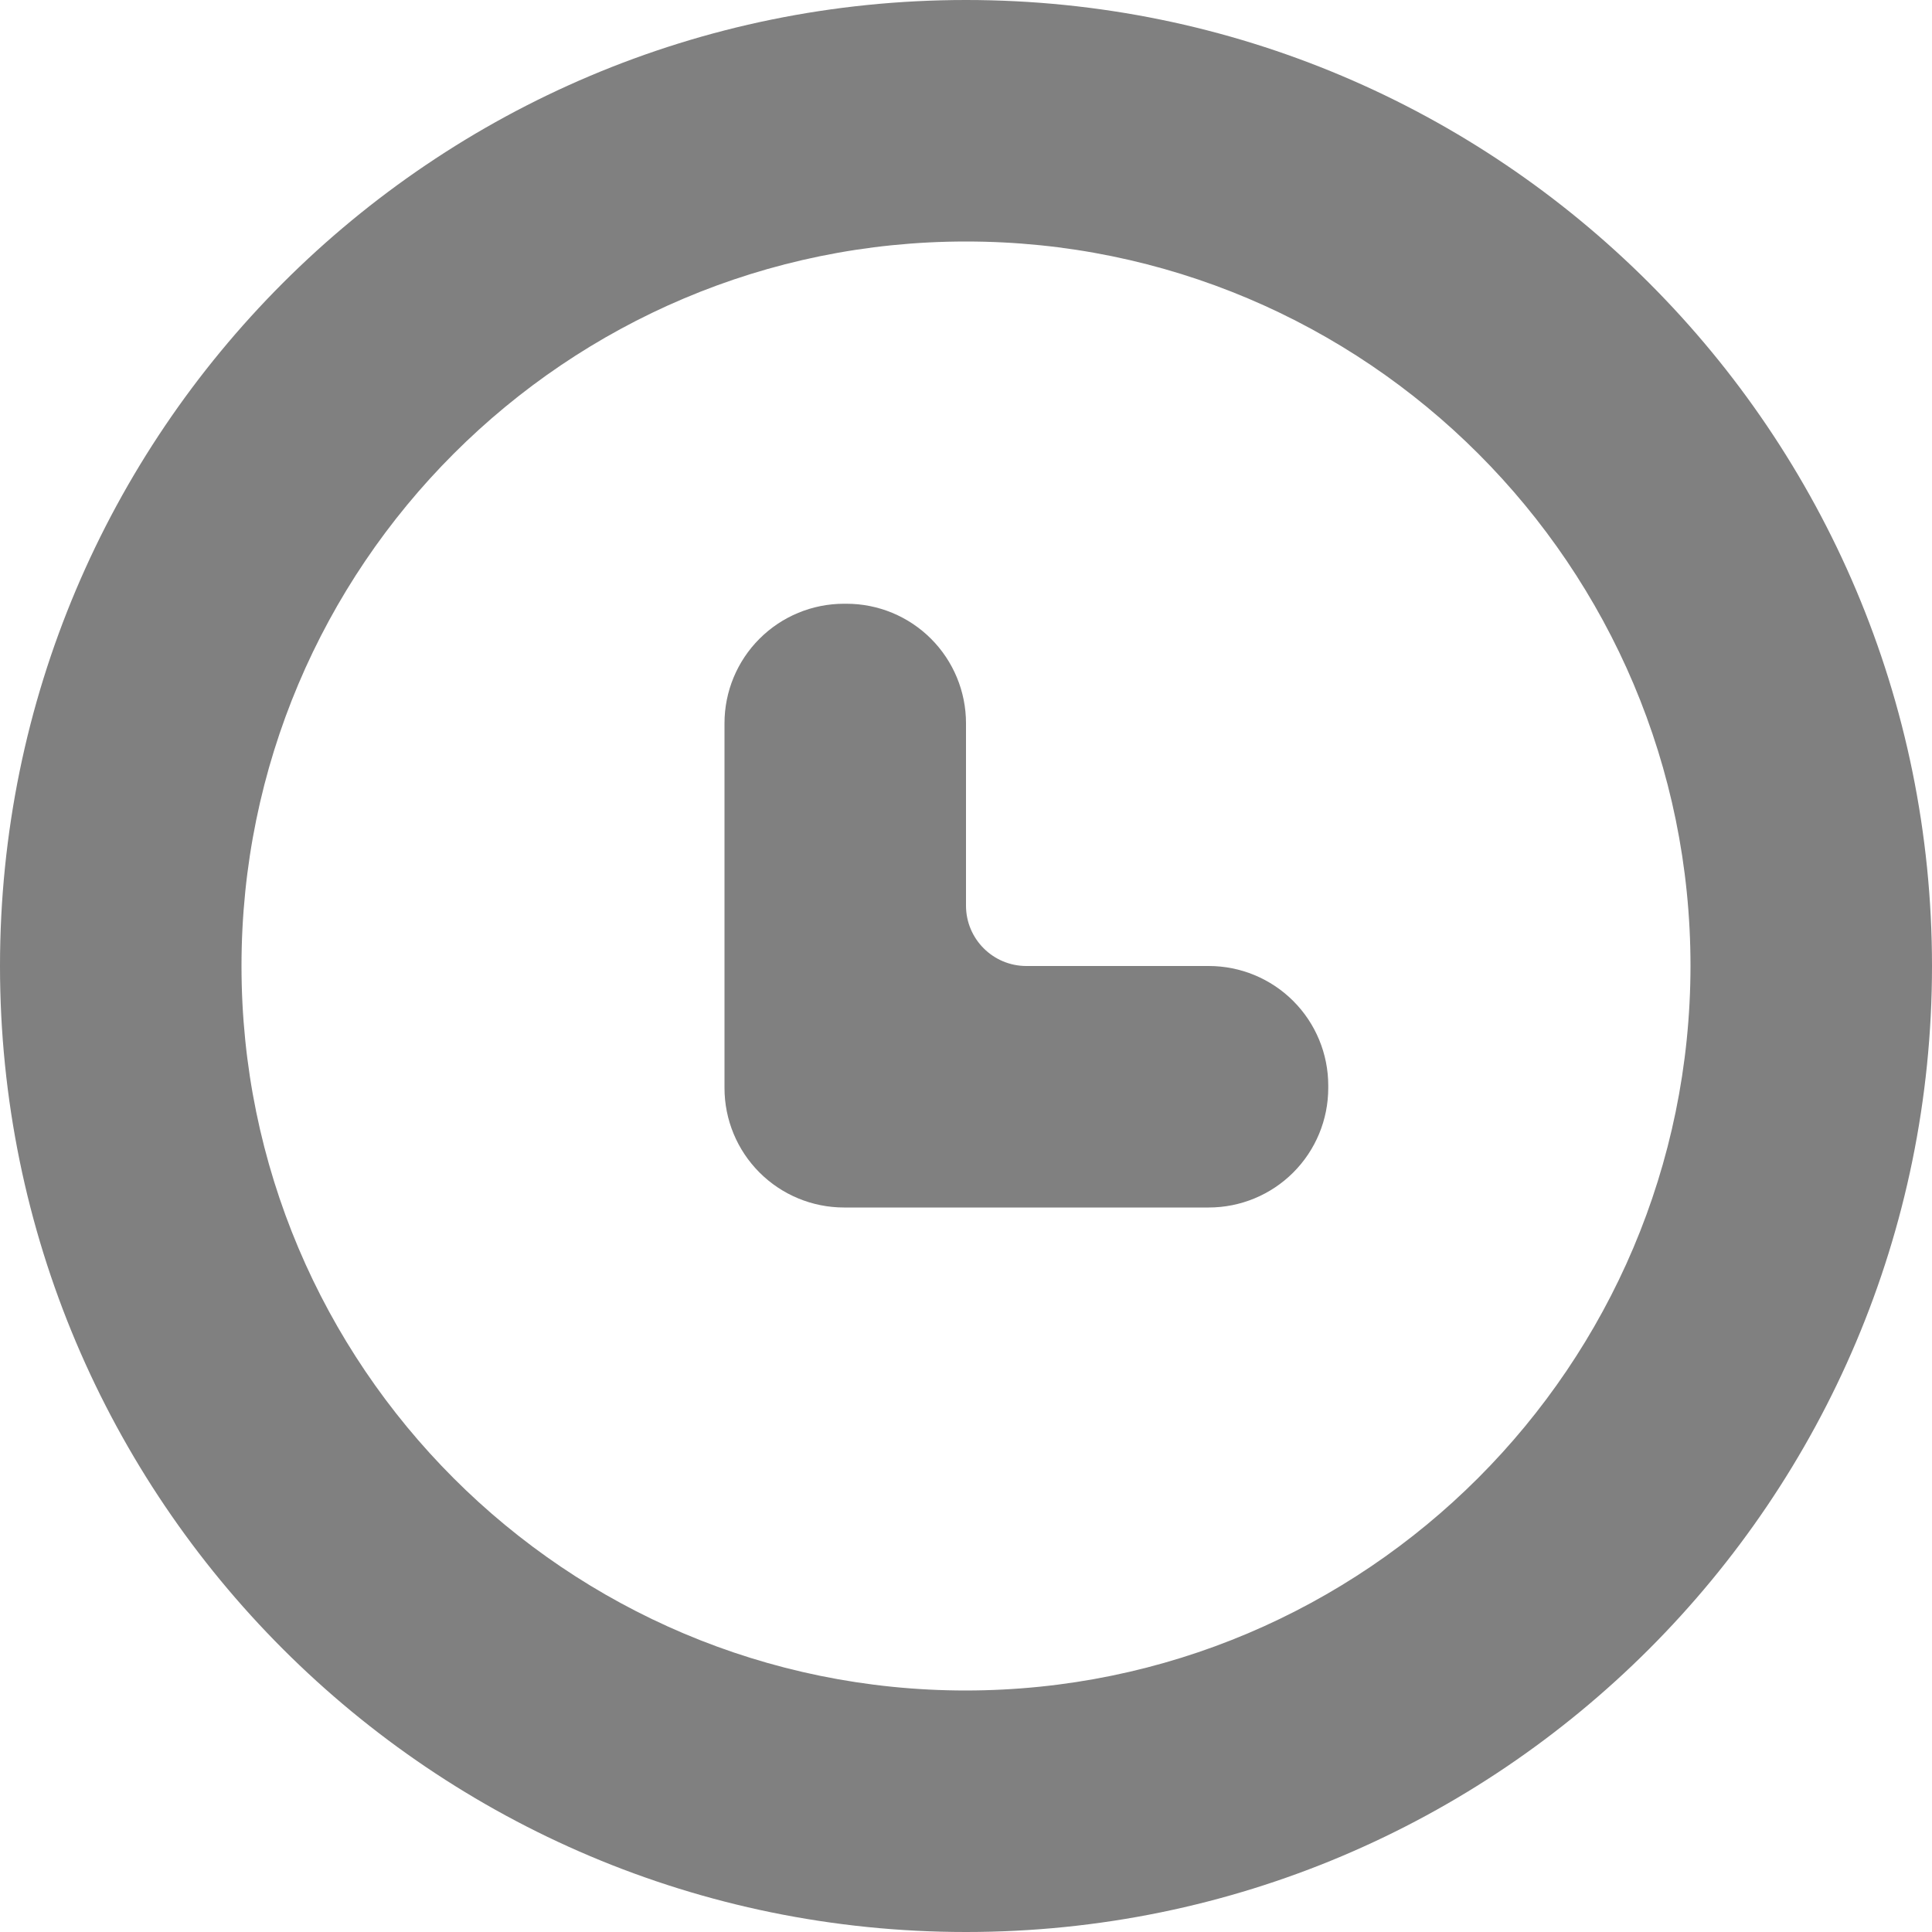
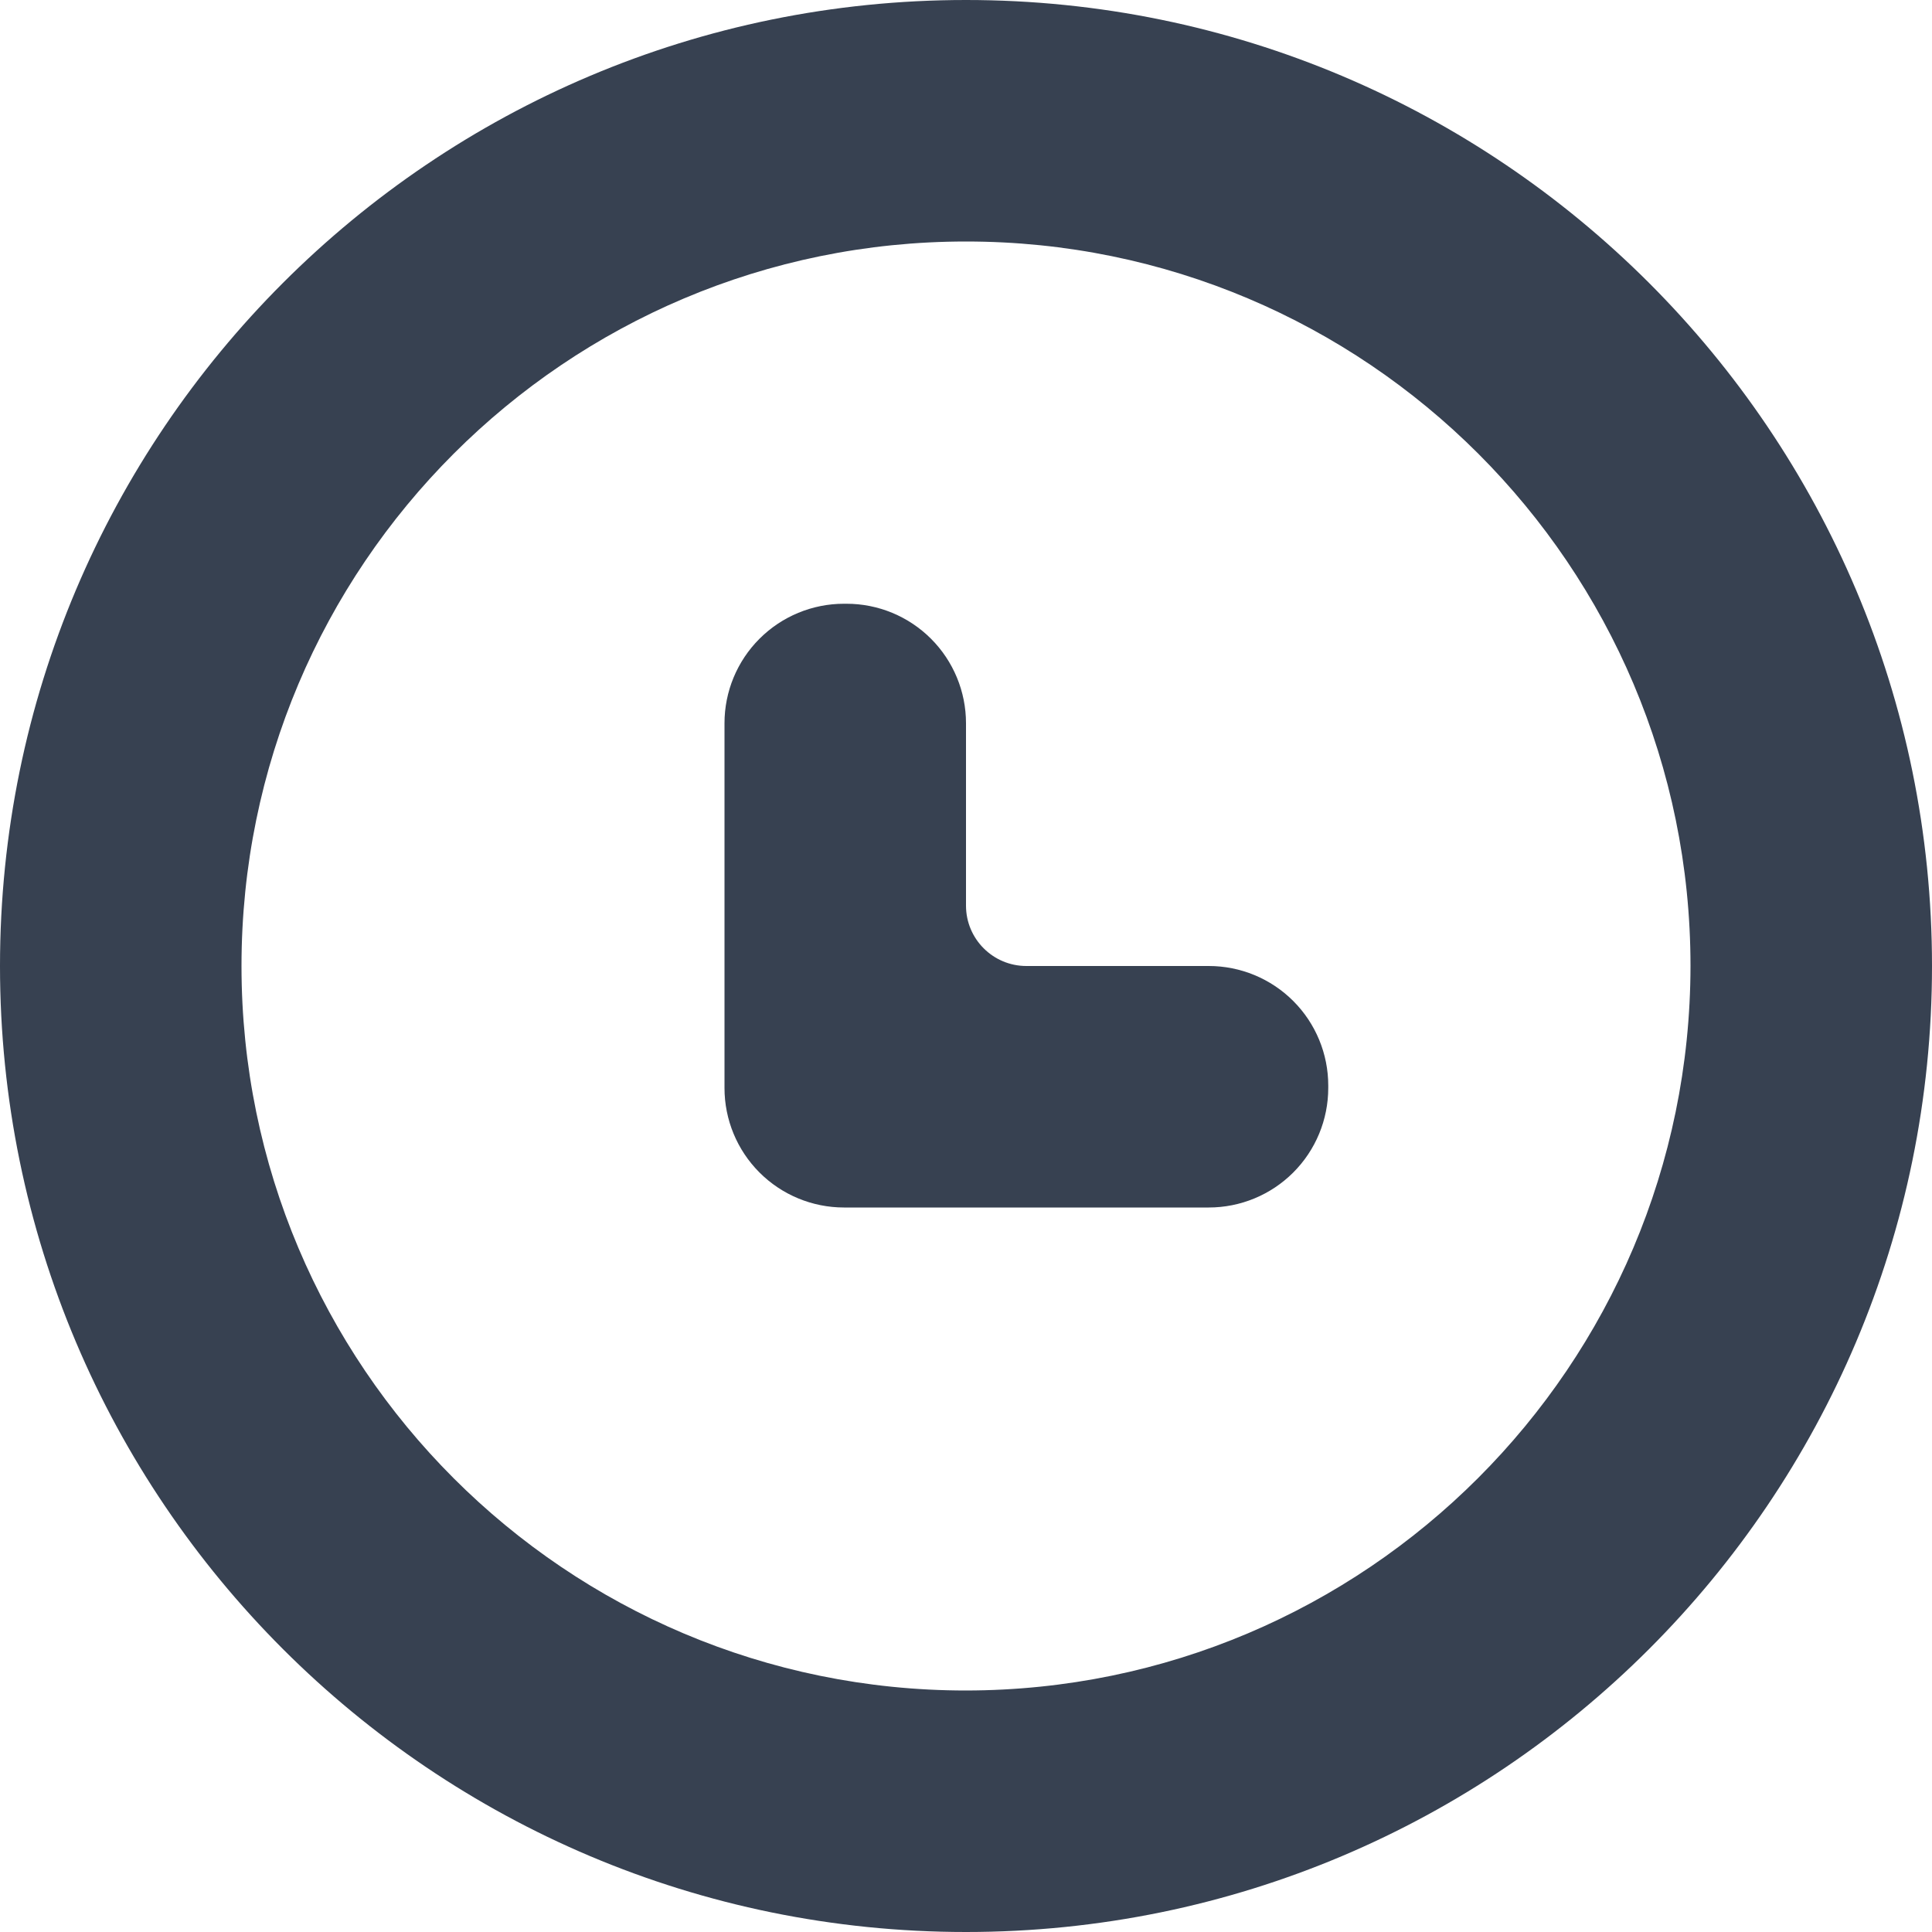
- <svg xmlns="http://www.w3.org/2000/svg" width="32px" height="32px" viewBox="0 0 32 32" id="Lager_44" data-name="Lager 44" fill="gray">
+ <svg xmlns="http://www.w3.org/2000/svg" width="32px" height="32px" viewBox="0 0 32 32" id="Lager_44" data-name="Lager 44" fill="#374151">
  <g id="Group_15" data-name="Group 15">
    <path id="Path_51" data-name="Path 51" d="M16,0A16,16,0,1,0,32,16,16,16,0,0,0,16,0Zm0,28A12,12,0,1,1,28,16,12.013,12.013,0,0,1,16,28Z" />
    <path id="Path_52" data-name="Path 52" d="M20.02,16H17a1,1,0,0,1-1-1V11.98A1.979,1.979,0,0,0,14.02,10h-.04A1.979,1.979,0,0,0,12,11.98v6.04A1.979,1.979,0,0,0,13.98,20h6.04A1.979,1.979,0,0,0,22,18.02v-.04A1.979,1.979,0,0,0,20.02,16Z" />
  </g>
</svg>
